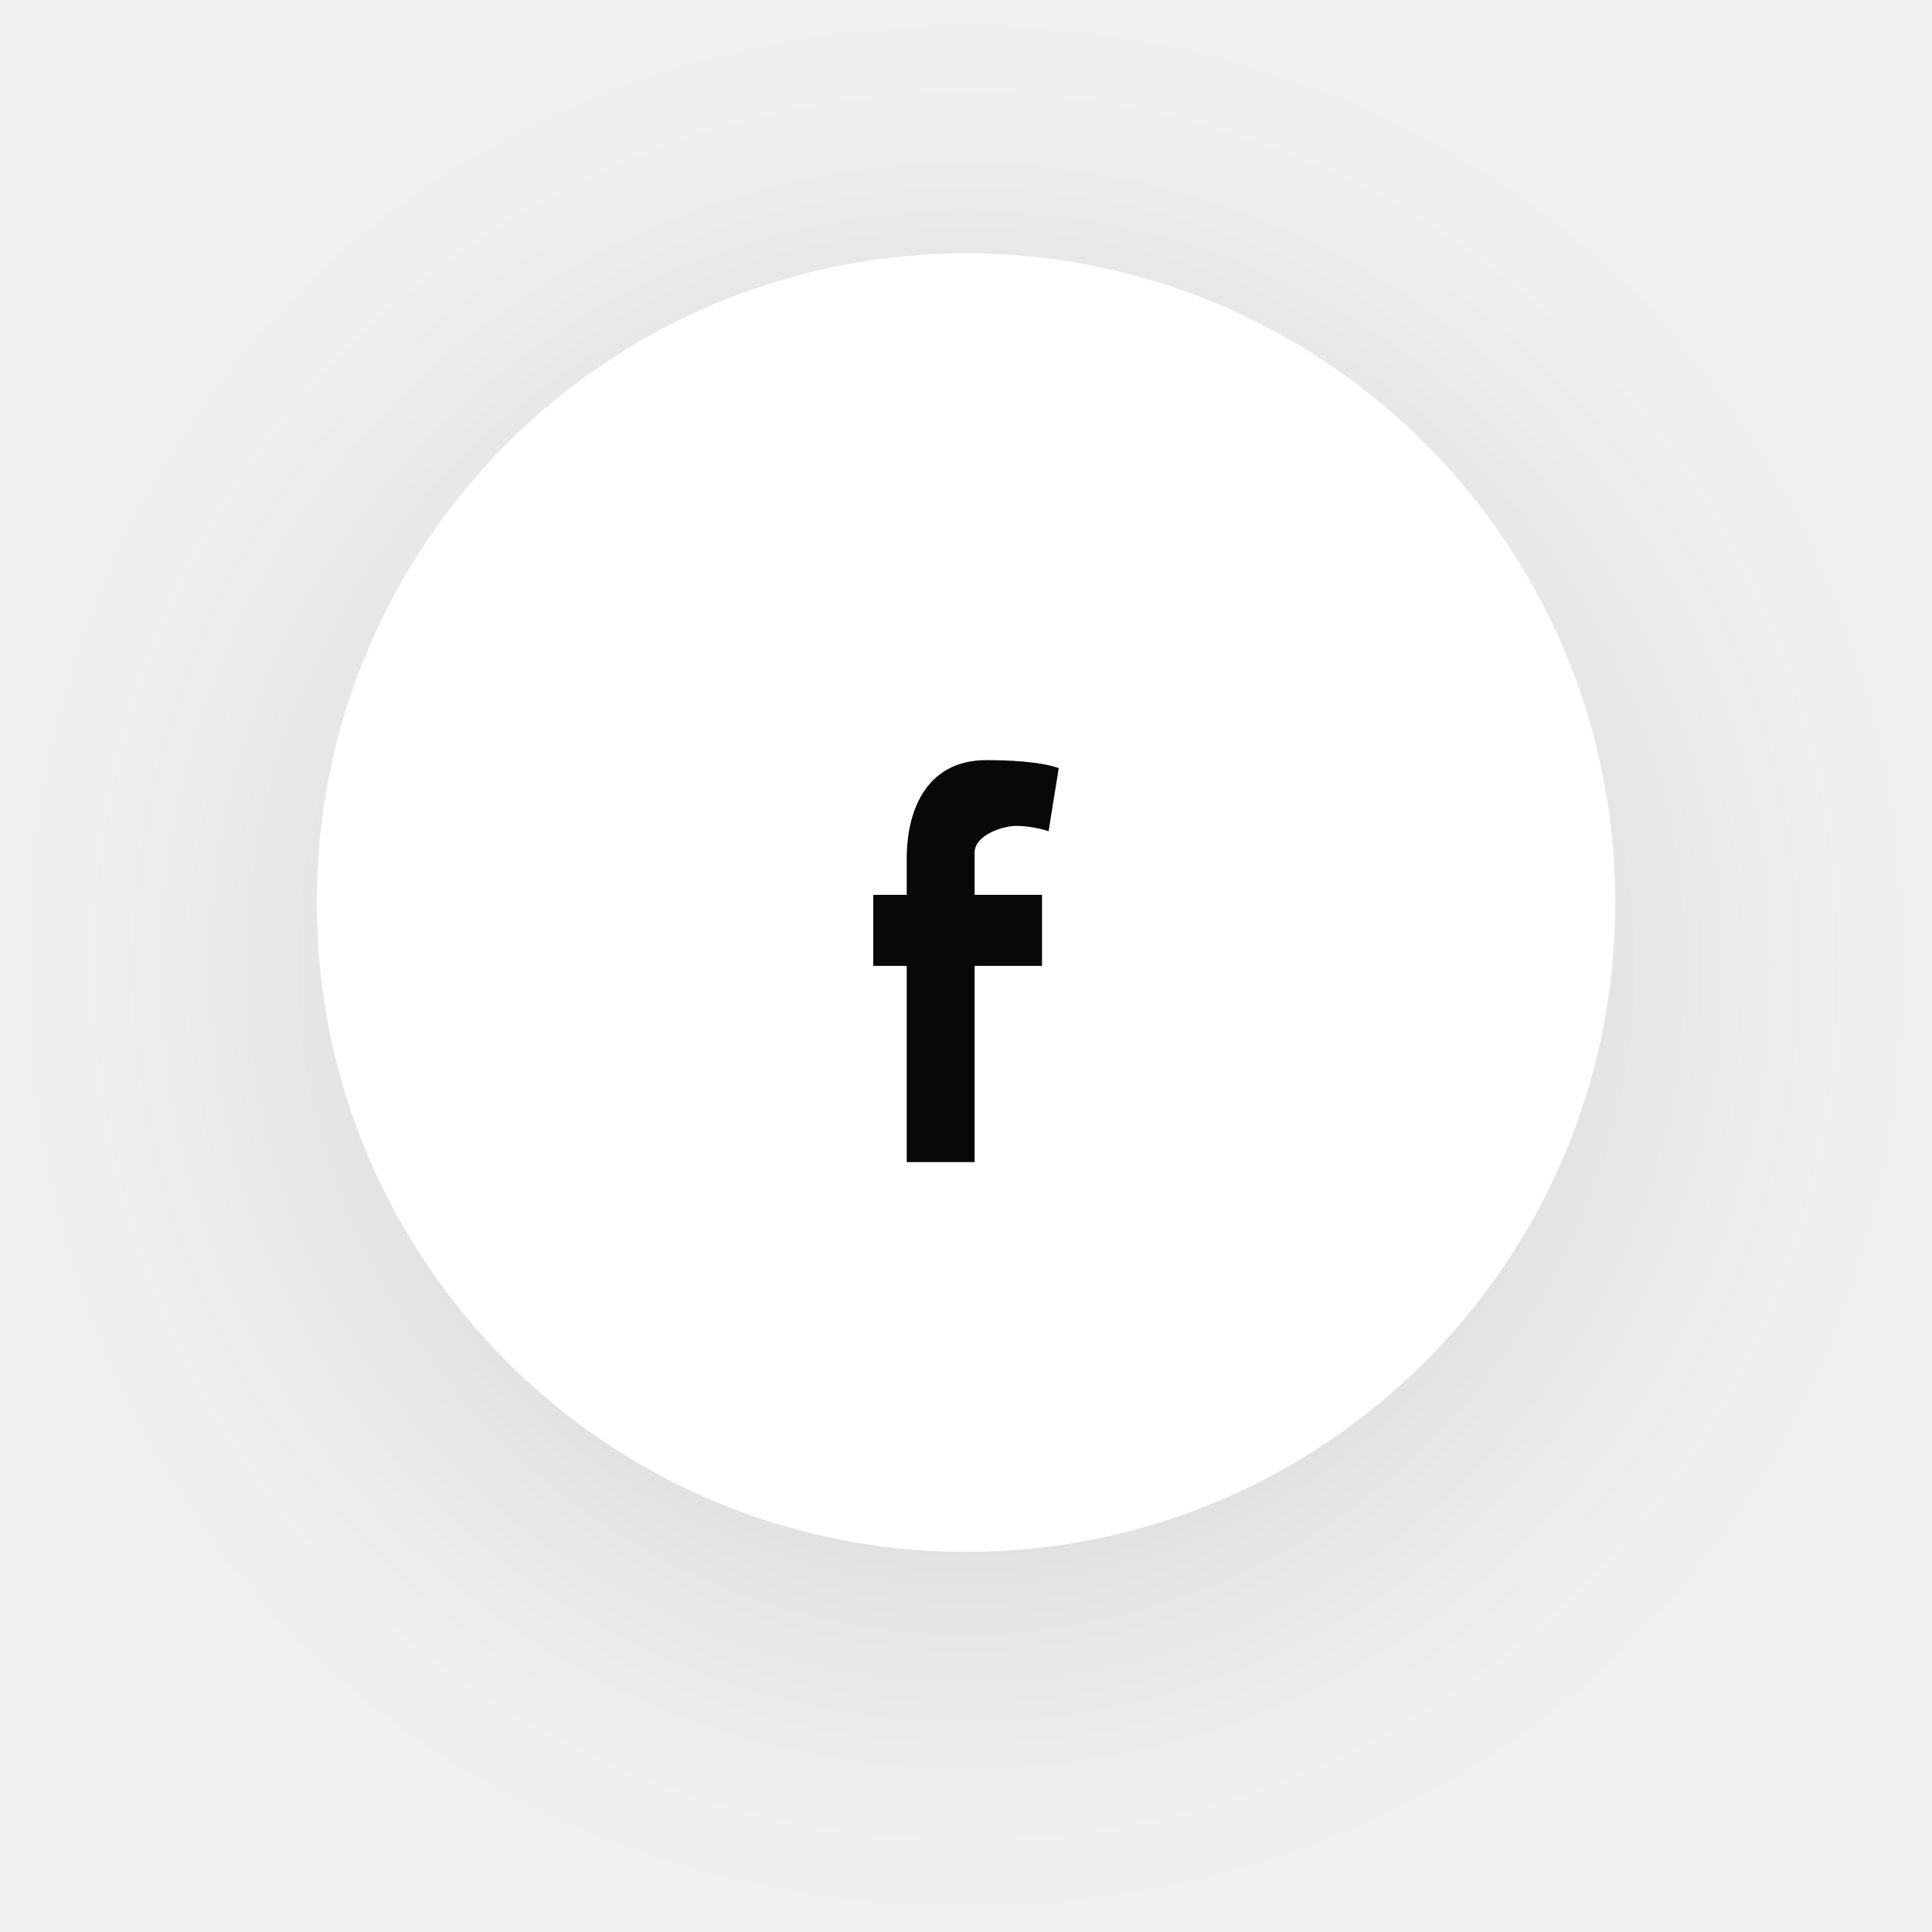
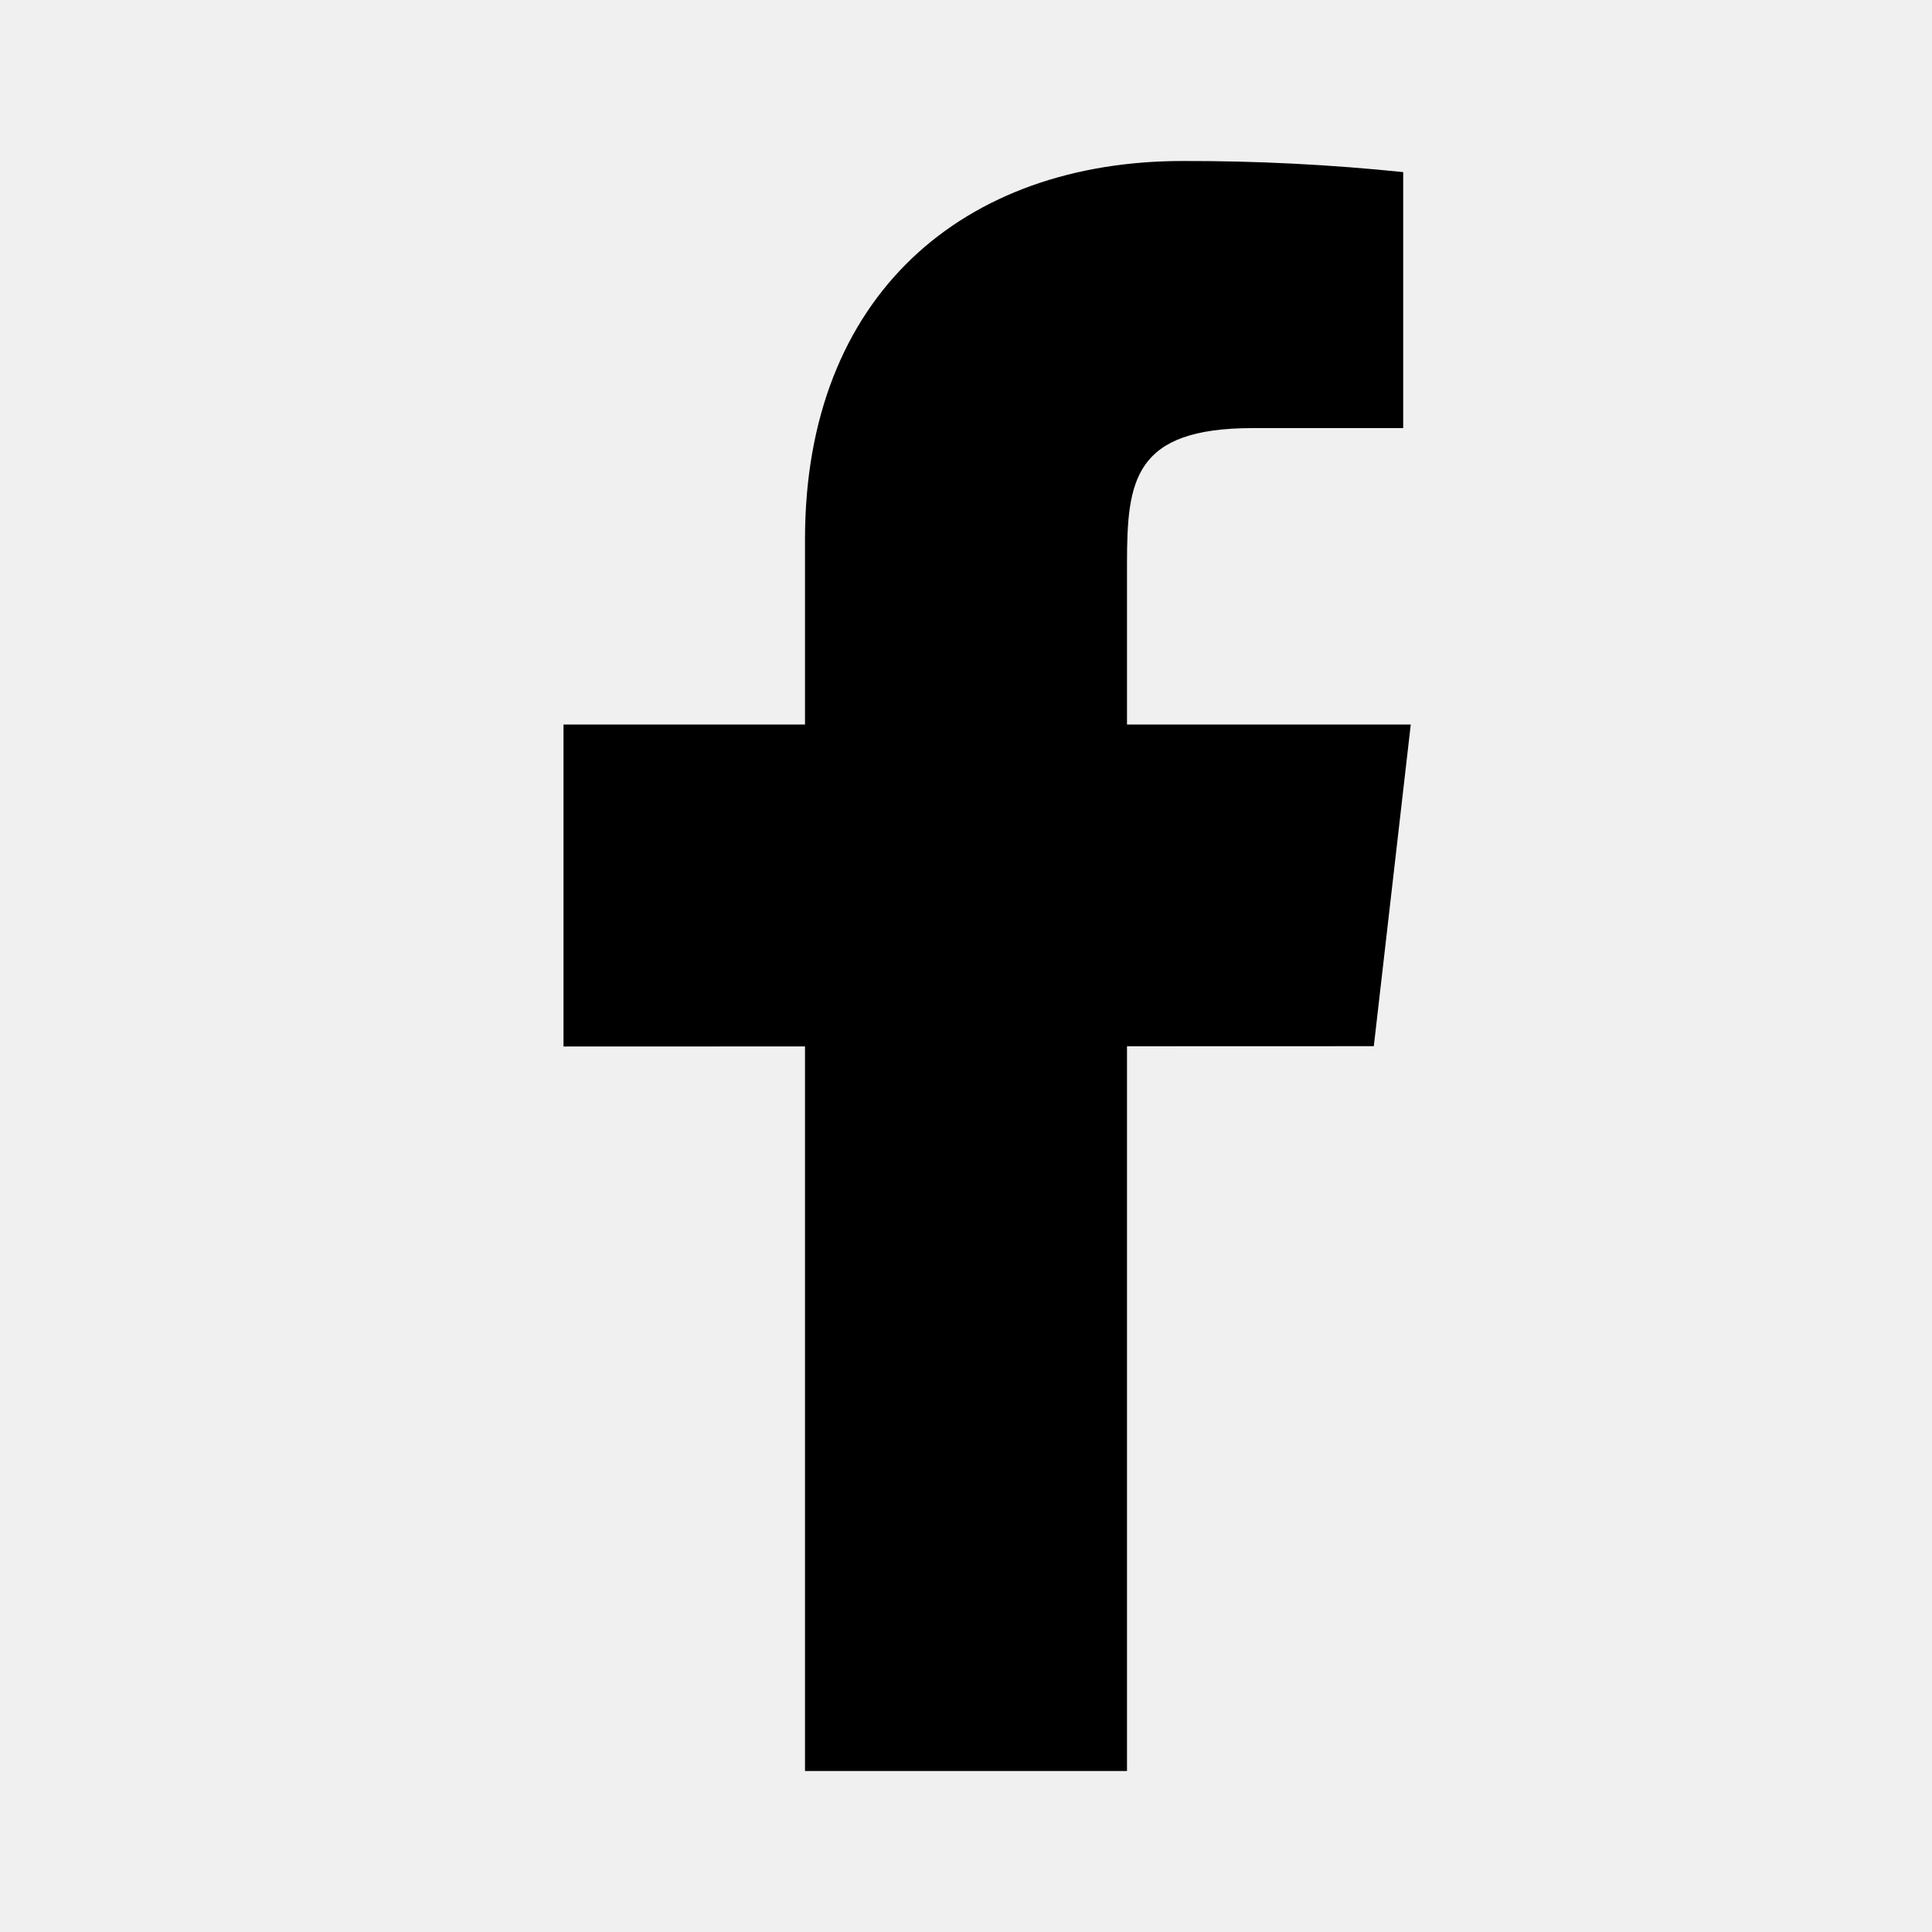
- <svg xmlns="http://www.w3.org/2000/svg" width="61" height="61" viewBox="0 0 61 61" fill="none">
-   <g filter="url(#filter0_d_108_74)">
-     <path fill-rule="evenodd" clip-rule="evenodd" d="M30.5 49C41.822 49 51 39.822 51 28.5C51 17.178 41.822 8 30.5 8C19.178 8 10 17.178 10 28.5C10 39.822 19.178 49 30.5 49Z" fill="white" />
-   </g>
-   <path fill-rule="evenodd" clip-rule="evenodd" d="M33.108 26.244C32.788 26.143 32.42 26.076 32.084 26.076C31.668 26.076 30.772 26.363 30.772 26.919V28.253H32.9V30.497H30.772V36.691H28.628V30.497H27.571V28.253H28.628V27.122C28.628 25.418 29.364 24 31.14 24C31.748 24 32.836 24.034 33.428 24.253L33.108 26.244Z" fill="#080809" />
-   <defs>
-     <filter id="filter0_d_108_74" x="0" y="0" width="61" height="61" filterUnits="userSpaceOnUse" color-interpolation-filters="sRGB">
-       <feFlood flood-opacity="0" result="BackgroundImageFix" />
-       <feColorMatrix in="SourceAlpha" type="matrix" values="0 0 0 0 0 0 0 0 0 0 0 0 0 0 0 0 0 0 127 0" result="hardAlpha" />
-       <feOffset dy="2" />
-       <feGaussianBlur stdDeviation="5" />
-       <feColorMatrix type="matrix" values="0 0 0 0 0 0 0 0 0 0 0 0 0 0 0 0 0 0 0.1 0" />
-       <feBlend mode="normal" in2="BackgroundImageFix" result="effect1_dropShadow_108_74" />
-       <feBlend mode="normal" in="SourceGraphic" in2="effect1_dropShadow_108_74" result="shape" />
-     </filter>
-   </defs>
+ <svg xmlns="http://www.w3.org/2000/svg" viewBox="0 0 24 24" width="24px" height="24px">
+   <path d="M17.525,9H14V7c0-1.032,0.084-1.682,1.563-1.682h1.868v-3.18C16.522,2.044,15.608,1.998,14.693,2 C11.98,2,10,3.657,10,6.699V9H7v4l3-0.001V22h4v-9.003l3.066-0.001L17.525,9z" />
</svg>
